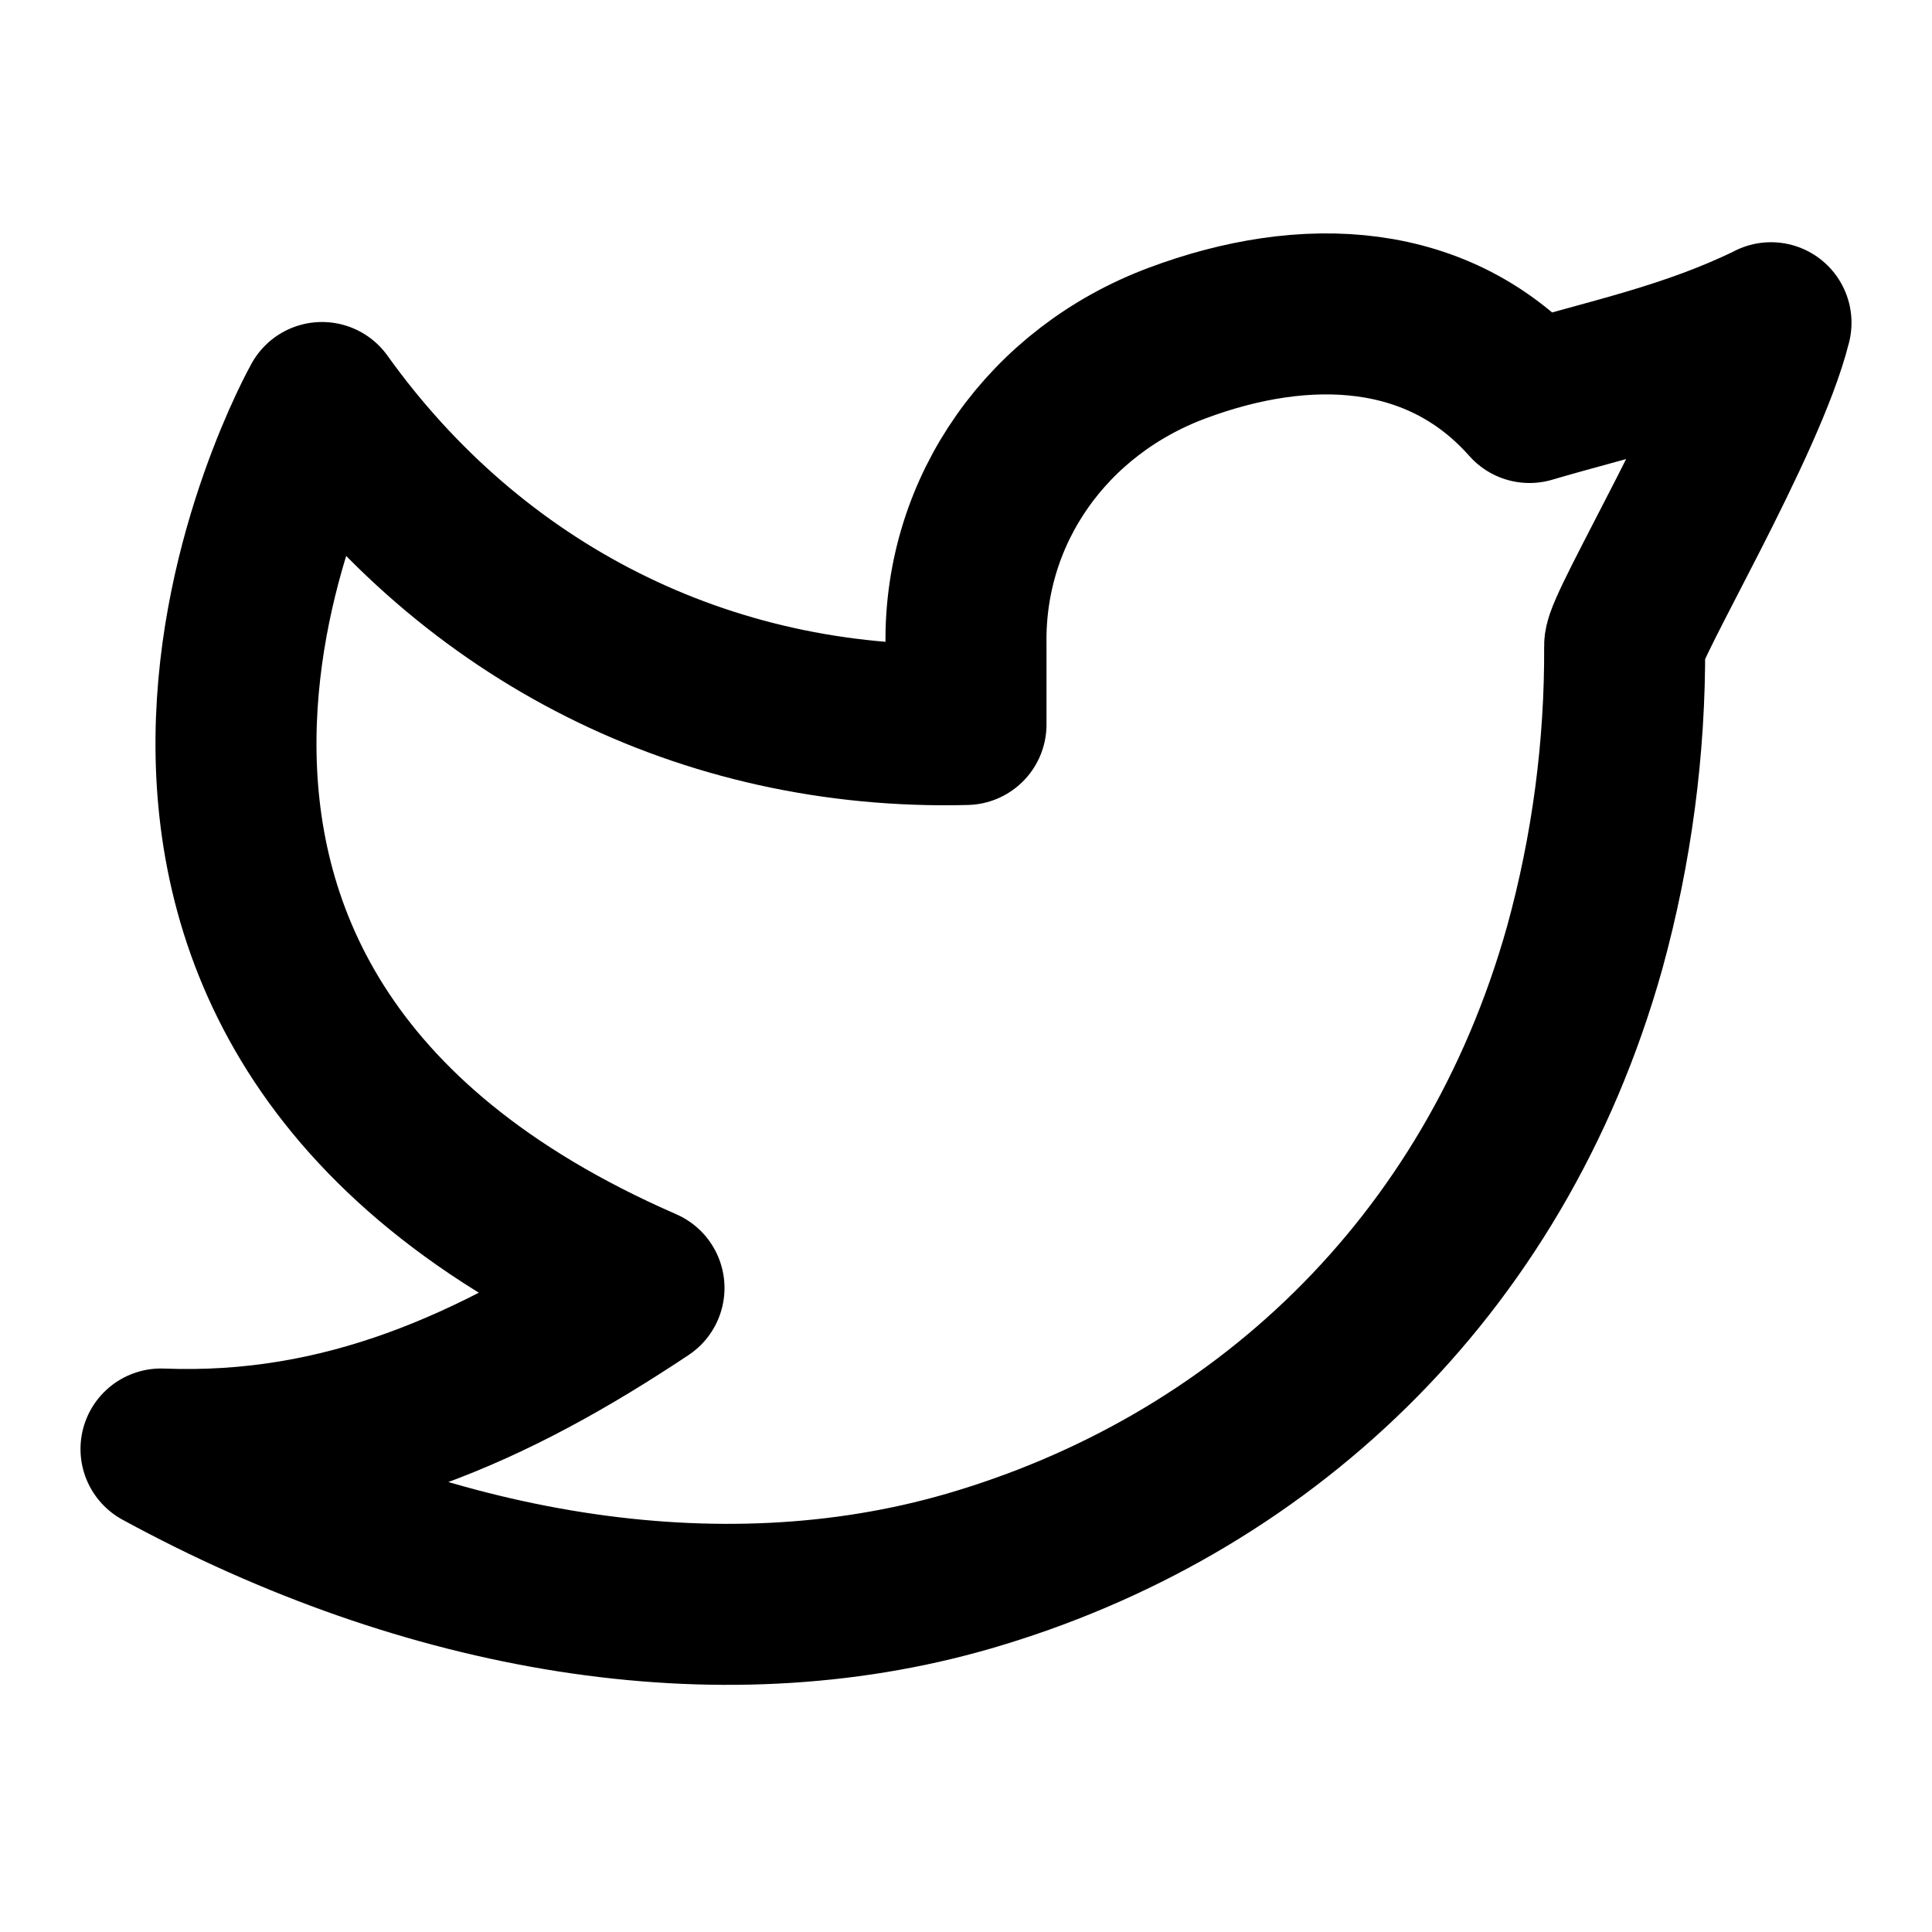
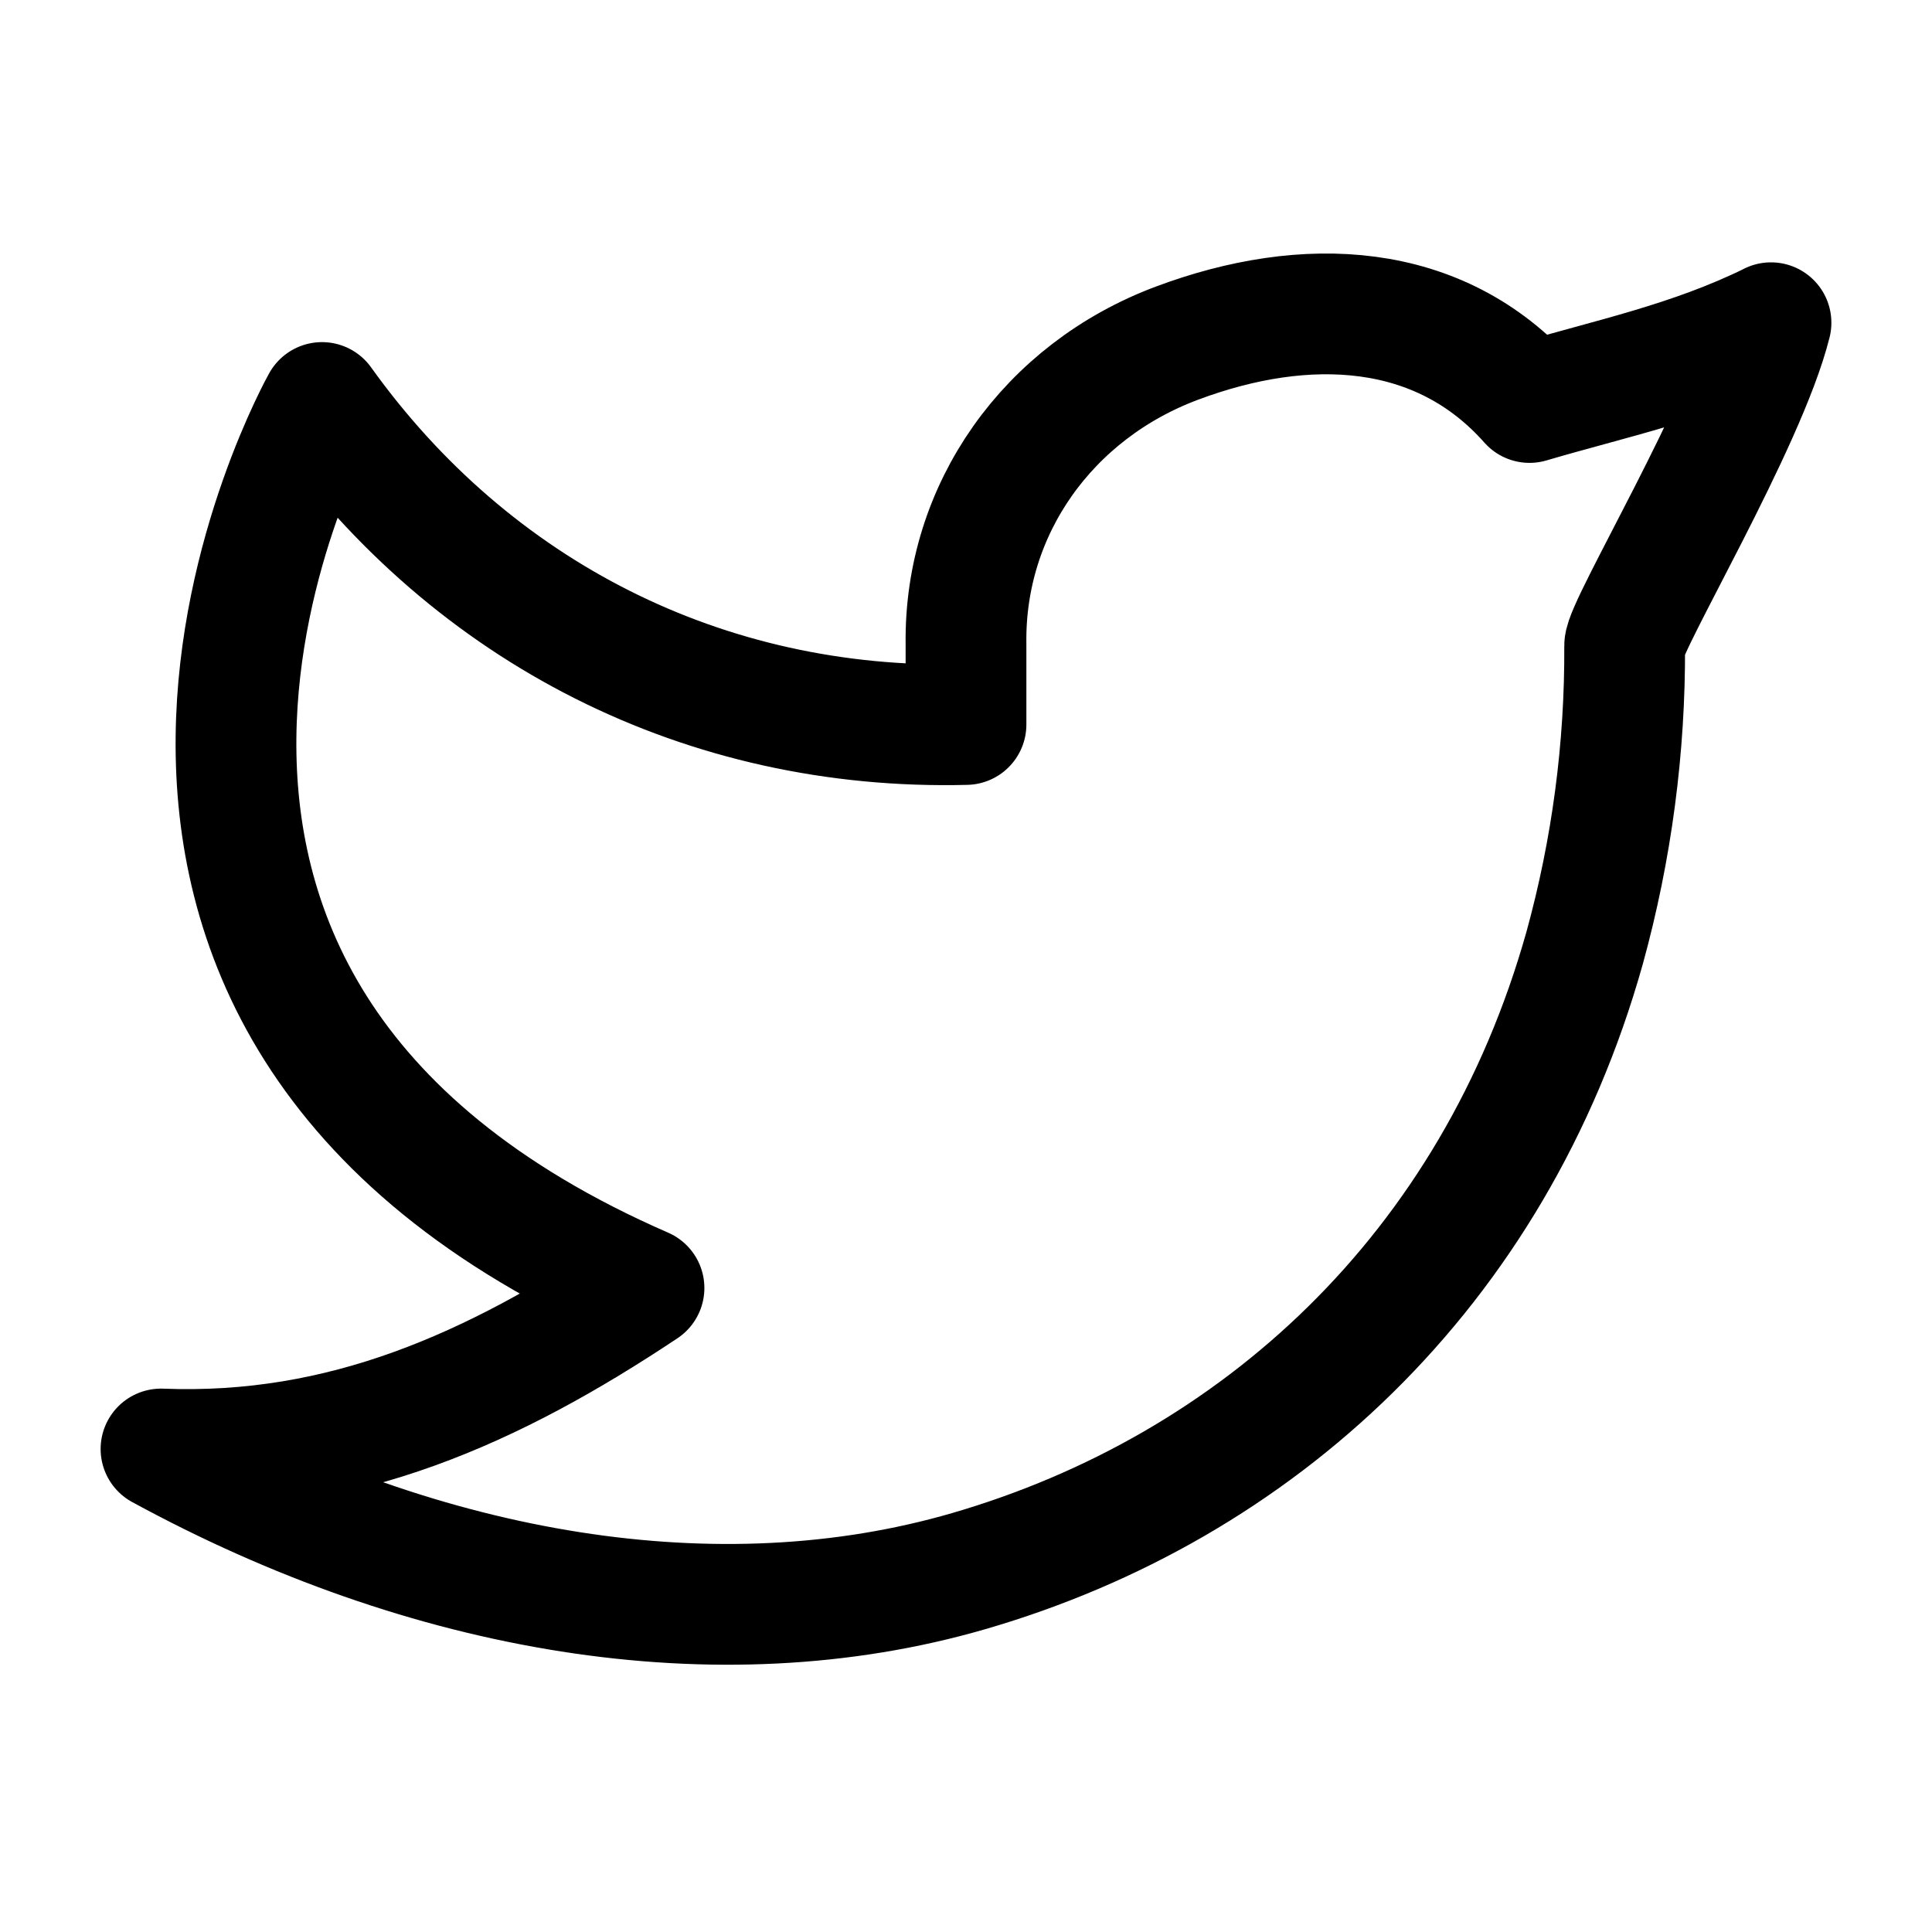
- <svg xmlns="http://www.w3.org/2000/svg" class="icon icon-tabler icon-tabler-brand-twitter" width="24" height="24" viewBox="0 0 24 24" stroke-width="2" stroke="currentColor" fill="none" stroke-linecap="round" stroke-linejoin="round">
+ <svg xmlns="http://www.w3.org/2000/svg" class="icon icon-tabler icon-tabler-brand-twitter" width="24" height="24" viewBox="0 0 24 24" stroke-width="1.5" stroke="currentColor" fill="none" stroke-linecap="round" stroke-linejoin="round">
  <path stroke="none" d="M0 0h24v24H0z" fill="none" />
  <path d="M22 4.01c-1 .49 -1.98 .689 -3 .99c-1.121 -1.265 -2.783 -1.335 -4.38 -.737s-2.643 2.06 -2.62 3.737v1c-3.245 .083 -6.135 -1.395 -8 -4c0 0 -4.182 7.433 4 11c-1.872 1.247 -3.739 2.088 -6 2c3.308 1.803 6.913 2.423 10.034 1.517c3.58 -1.04 6.522 -3.723 7.651 -7.742a13.84 13.84 0 0 0 .497 -3.753c-.002 -.249 1.51 -2.772 1.818 -4.013z" />
</svg>
